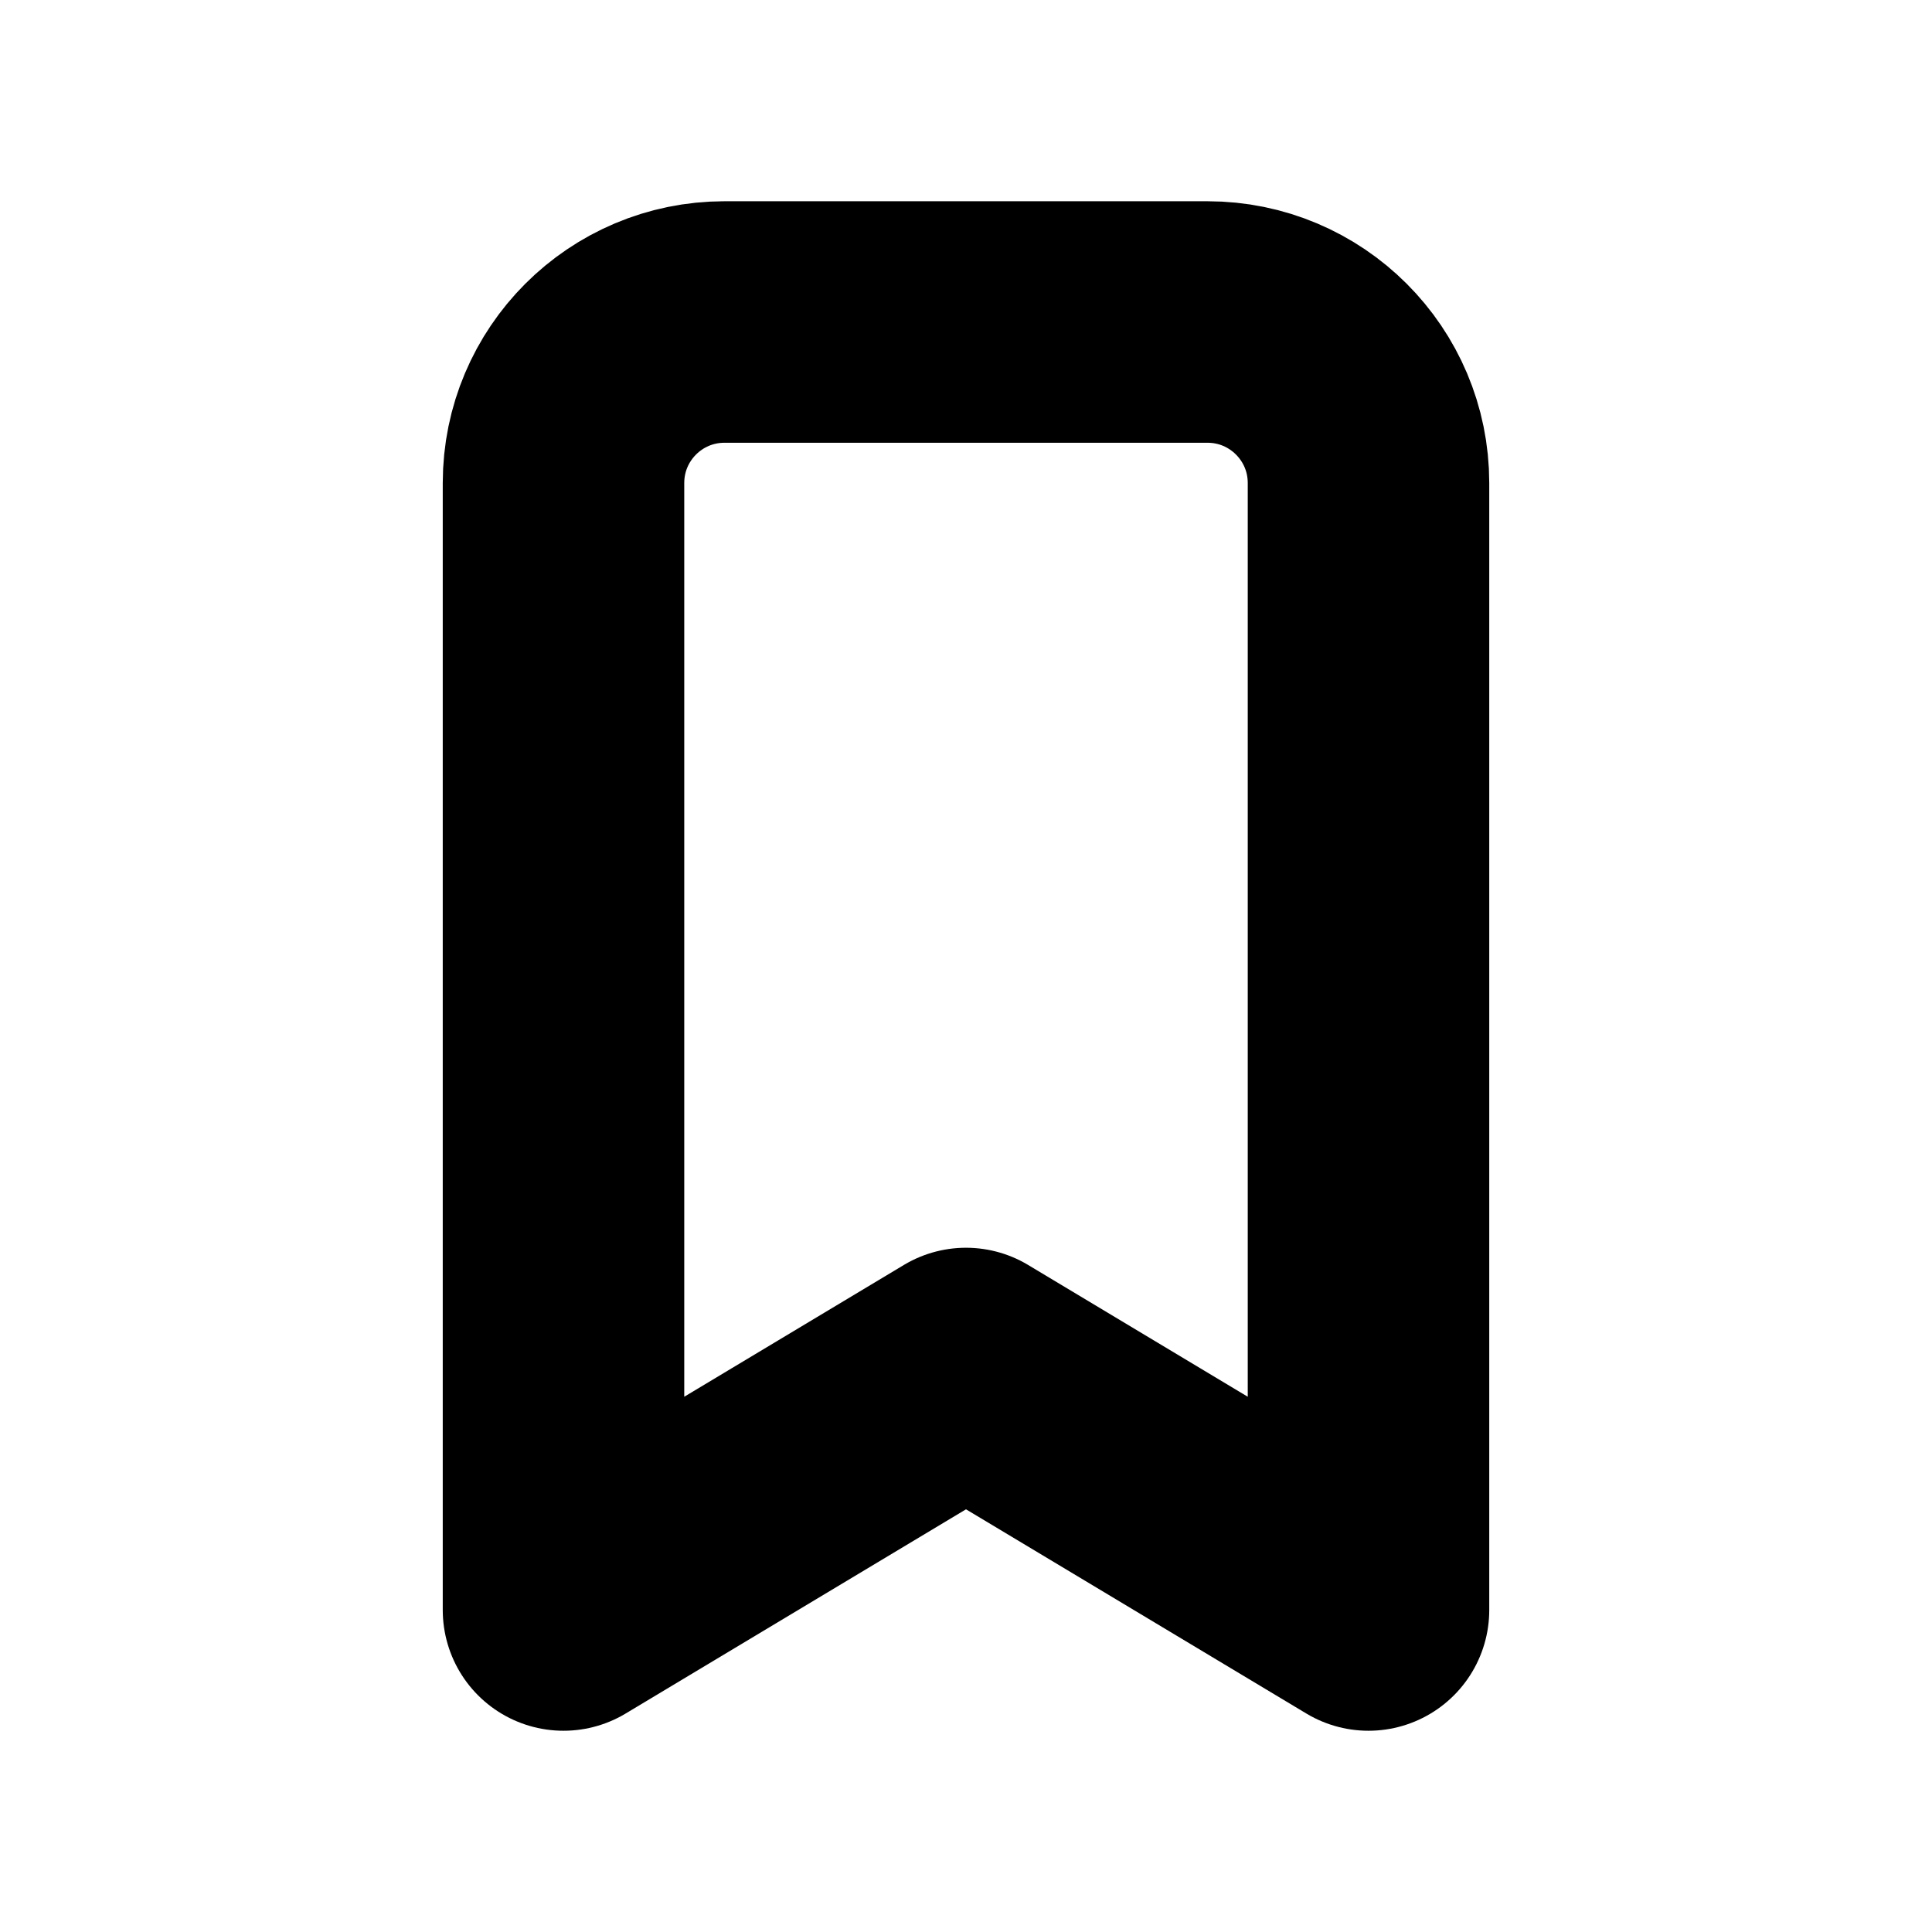
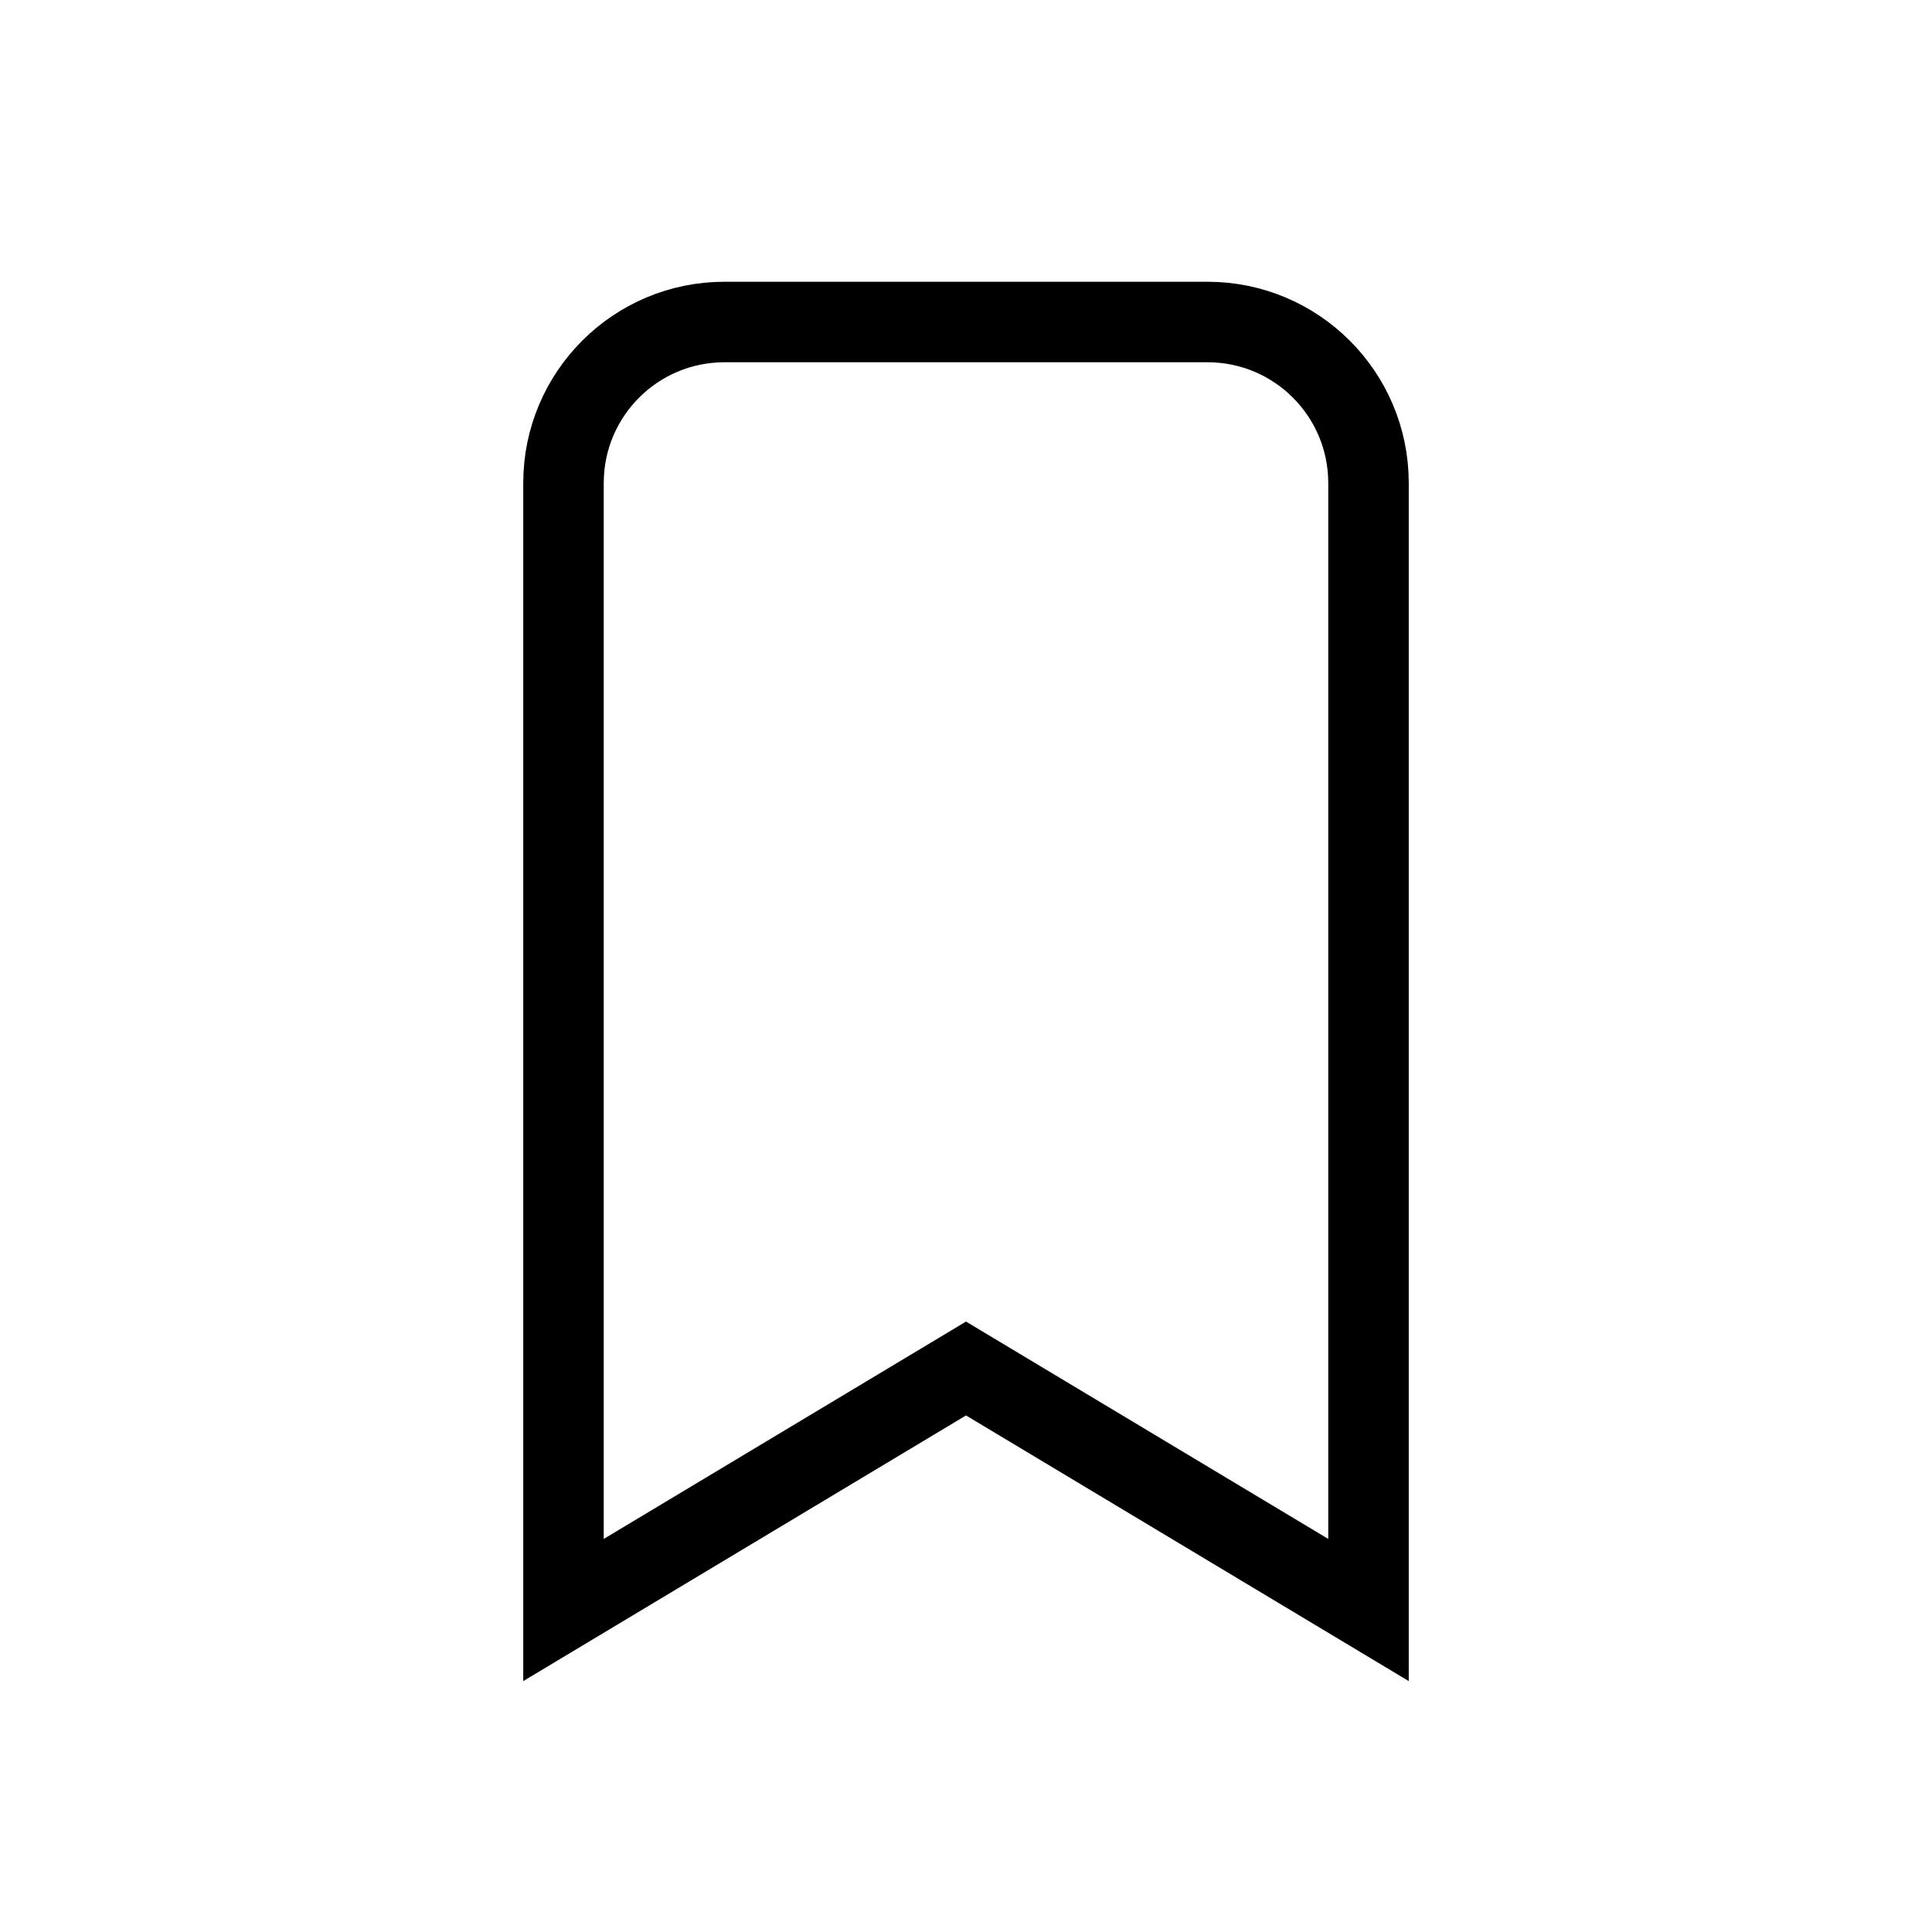
- <svg xmlns="http://www.w3.org/2000/svg" width="40" height="40" viewBox="0 0 24 24" stroke-width="3" stroke="#000000" fill="none" stroke-linecap="round" stroke-linejoin="round">
+ <svg xmlns="http://www.w3.org/2000/svg" width="40" height="40" viewBox="0 0 24 24" strokeWidth="3" stroke="#000000" fill="none" strokeLinecap="round" strokeLinejoin="round">
  <path stroke="none" d="M0 0h24v24H0z" fill="none" />
  <path d="M9 4h6a2 2 0 0 1 2 2v14l-5 -3l-5 3v-14a2 2 0 0 1 2 -2" />
</svg>
